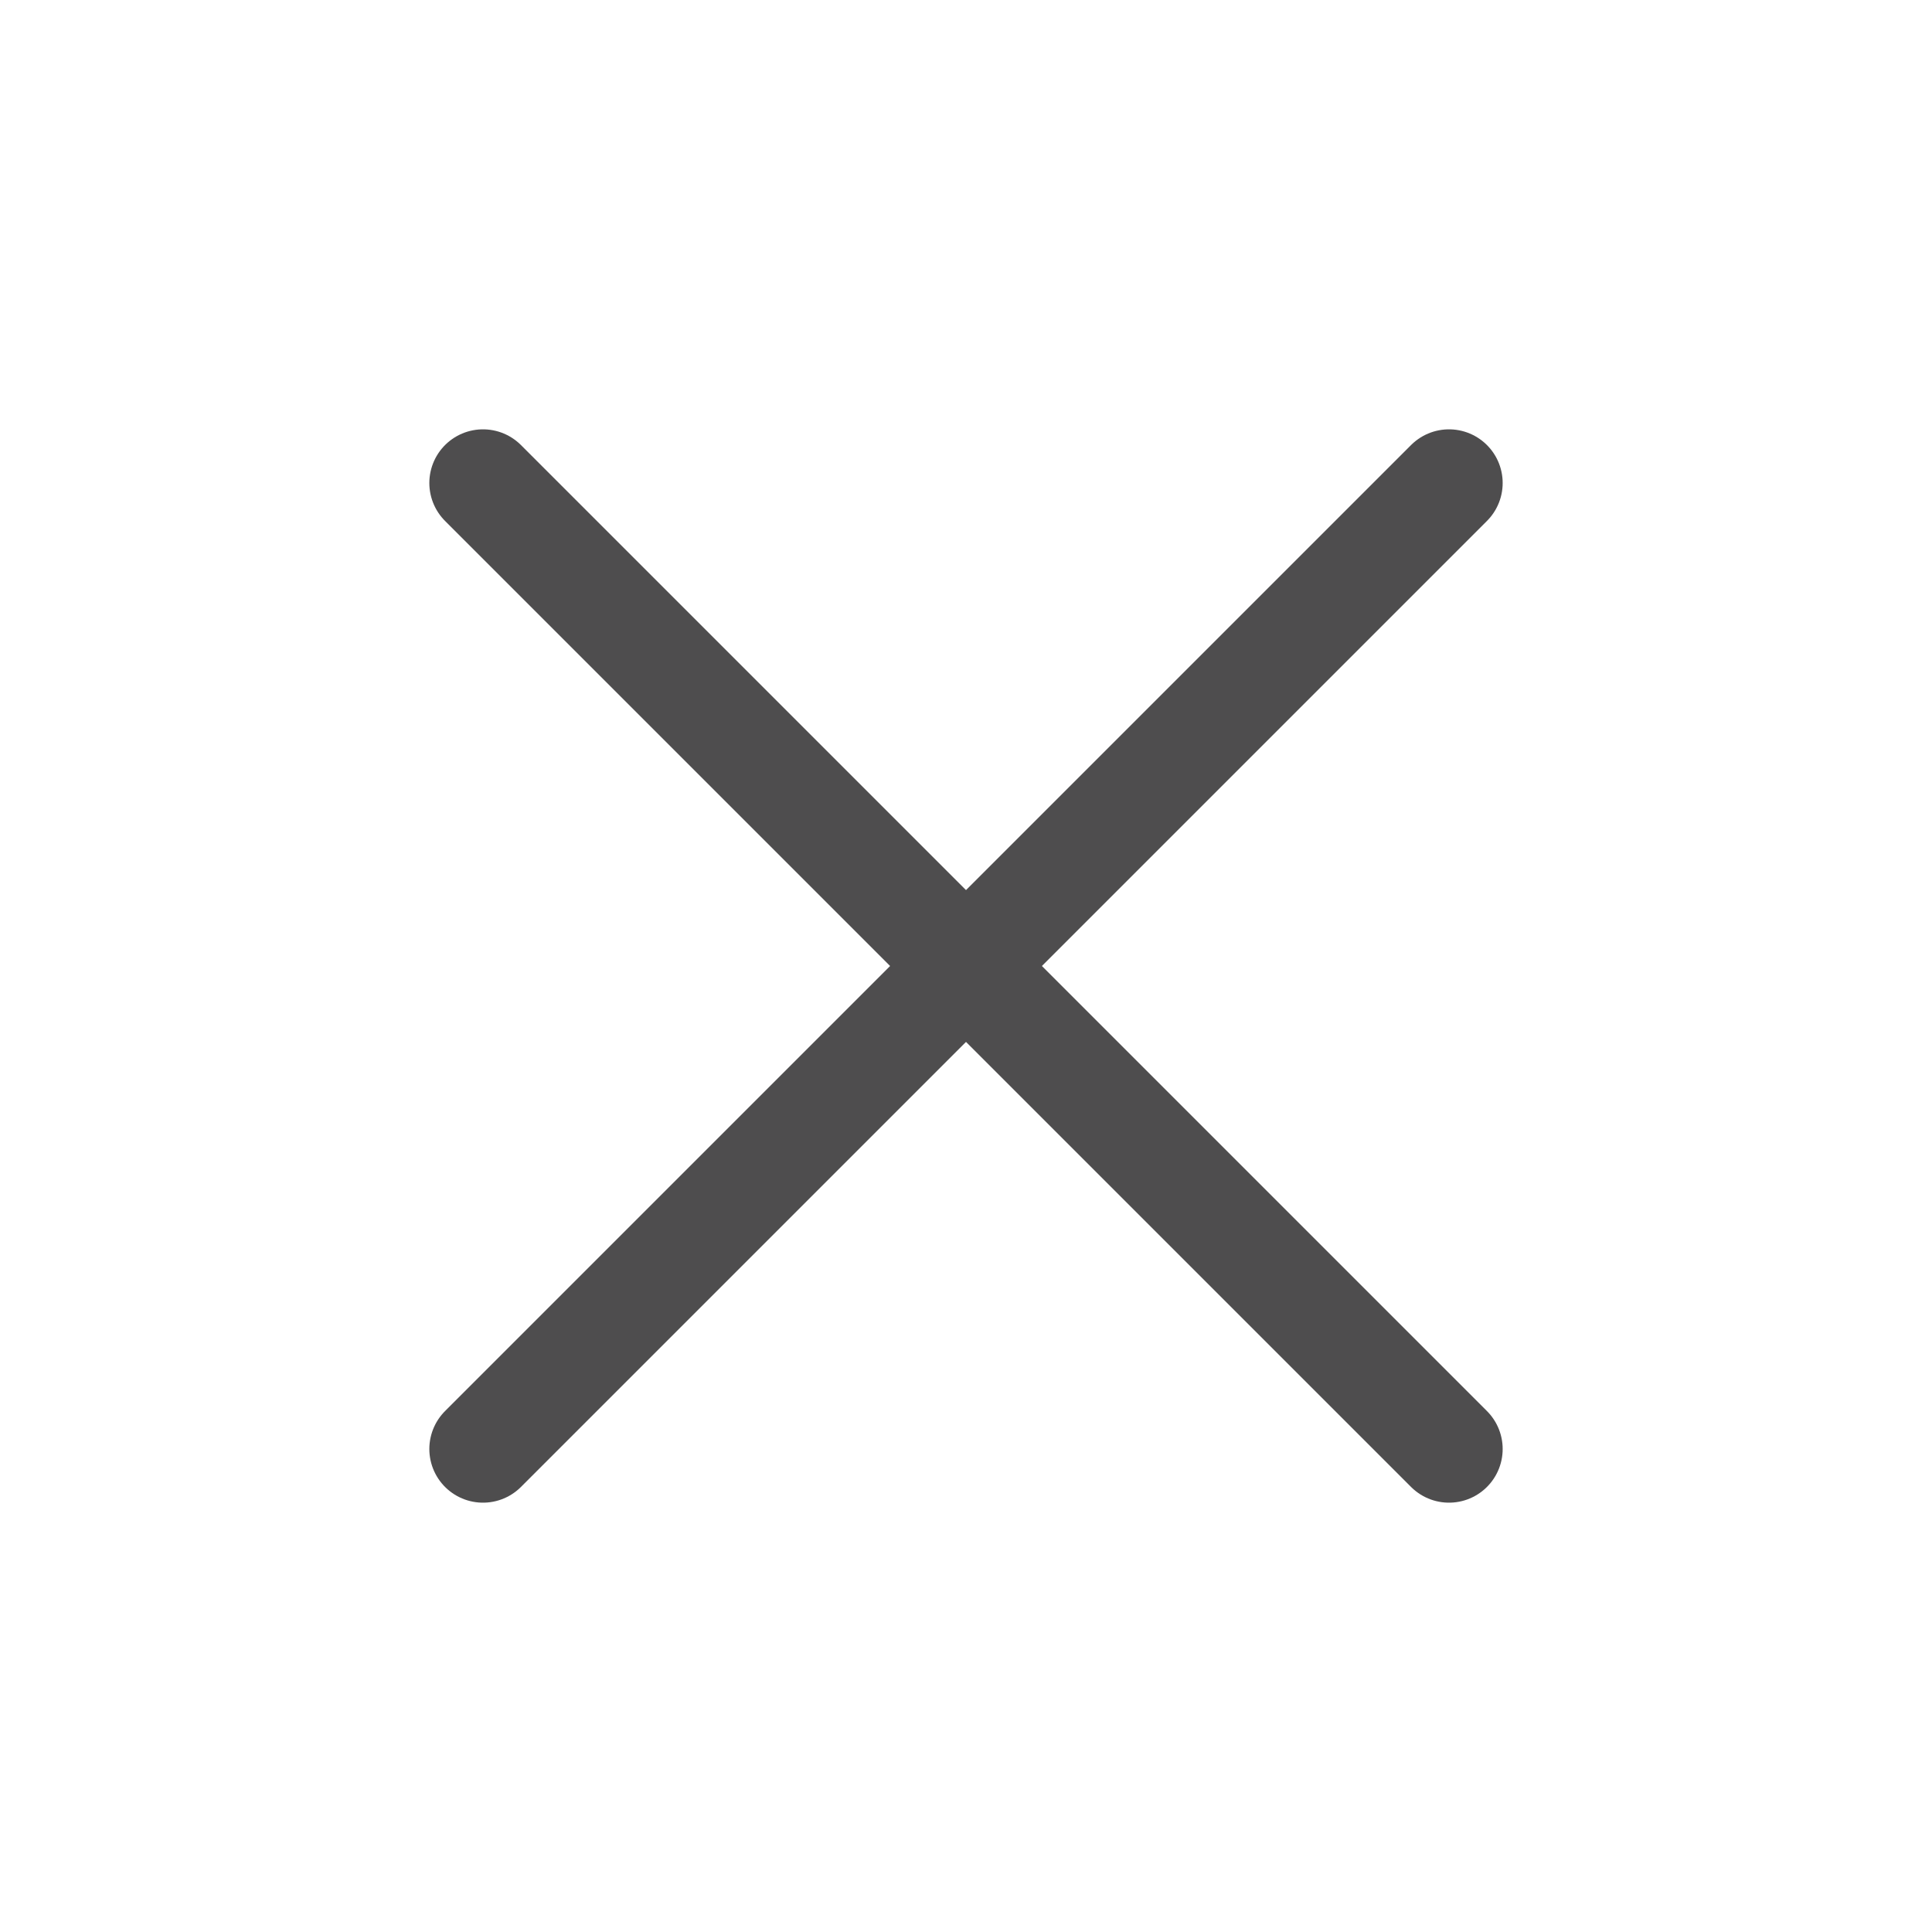
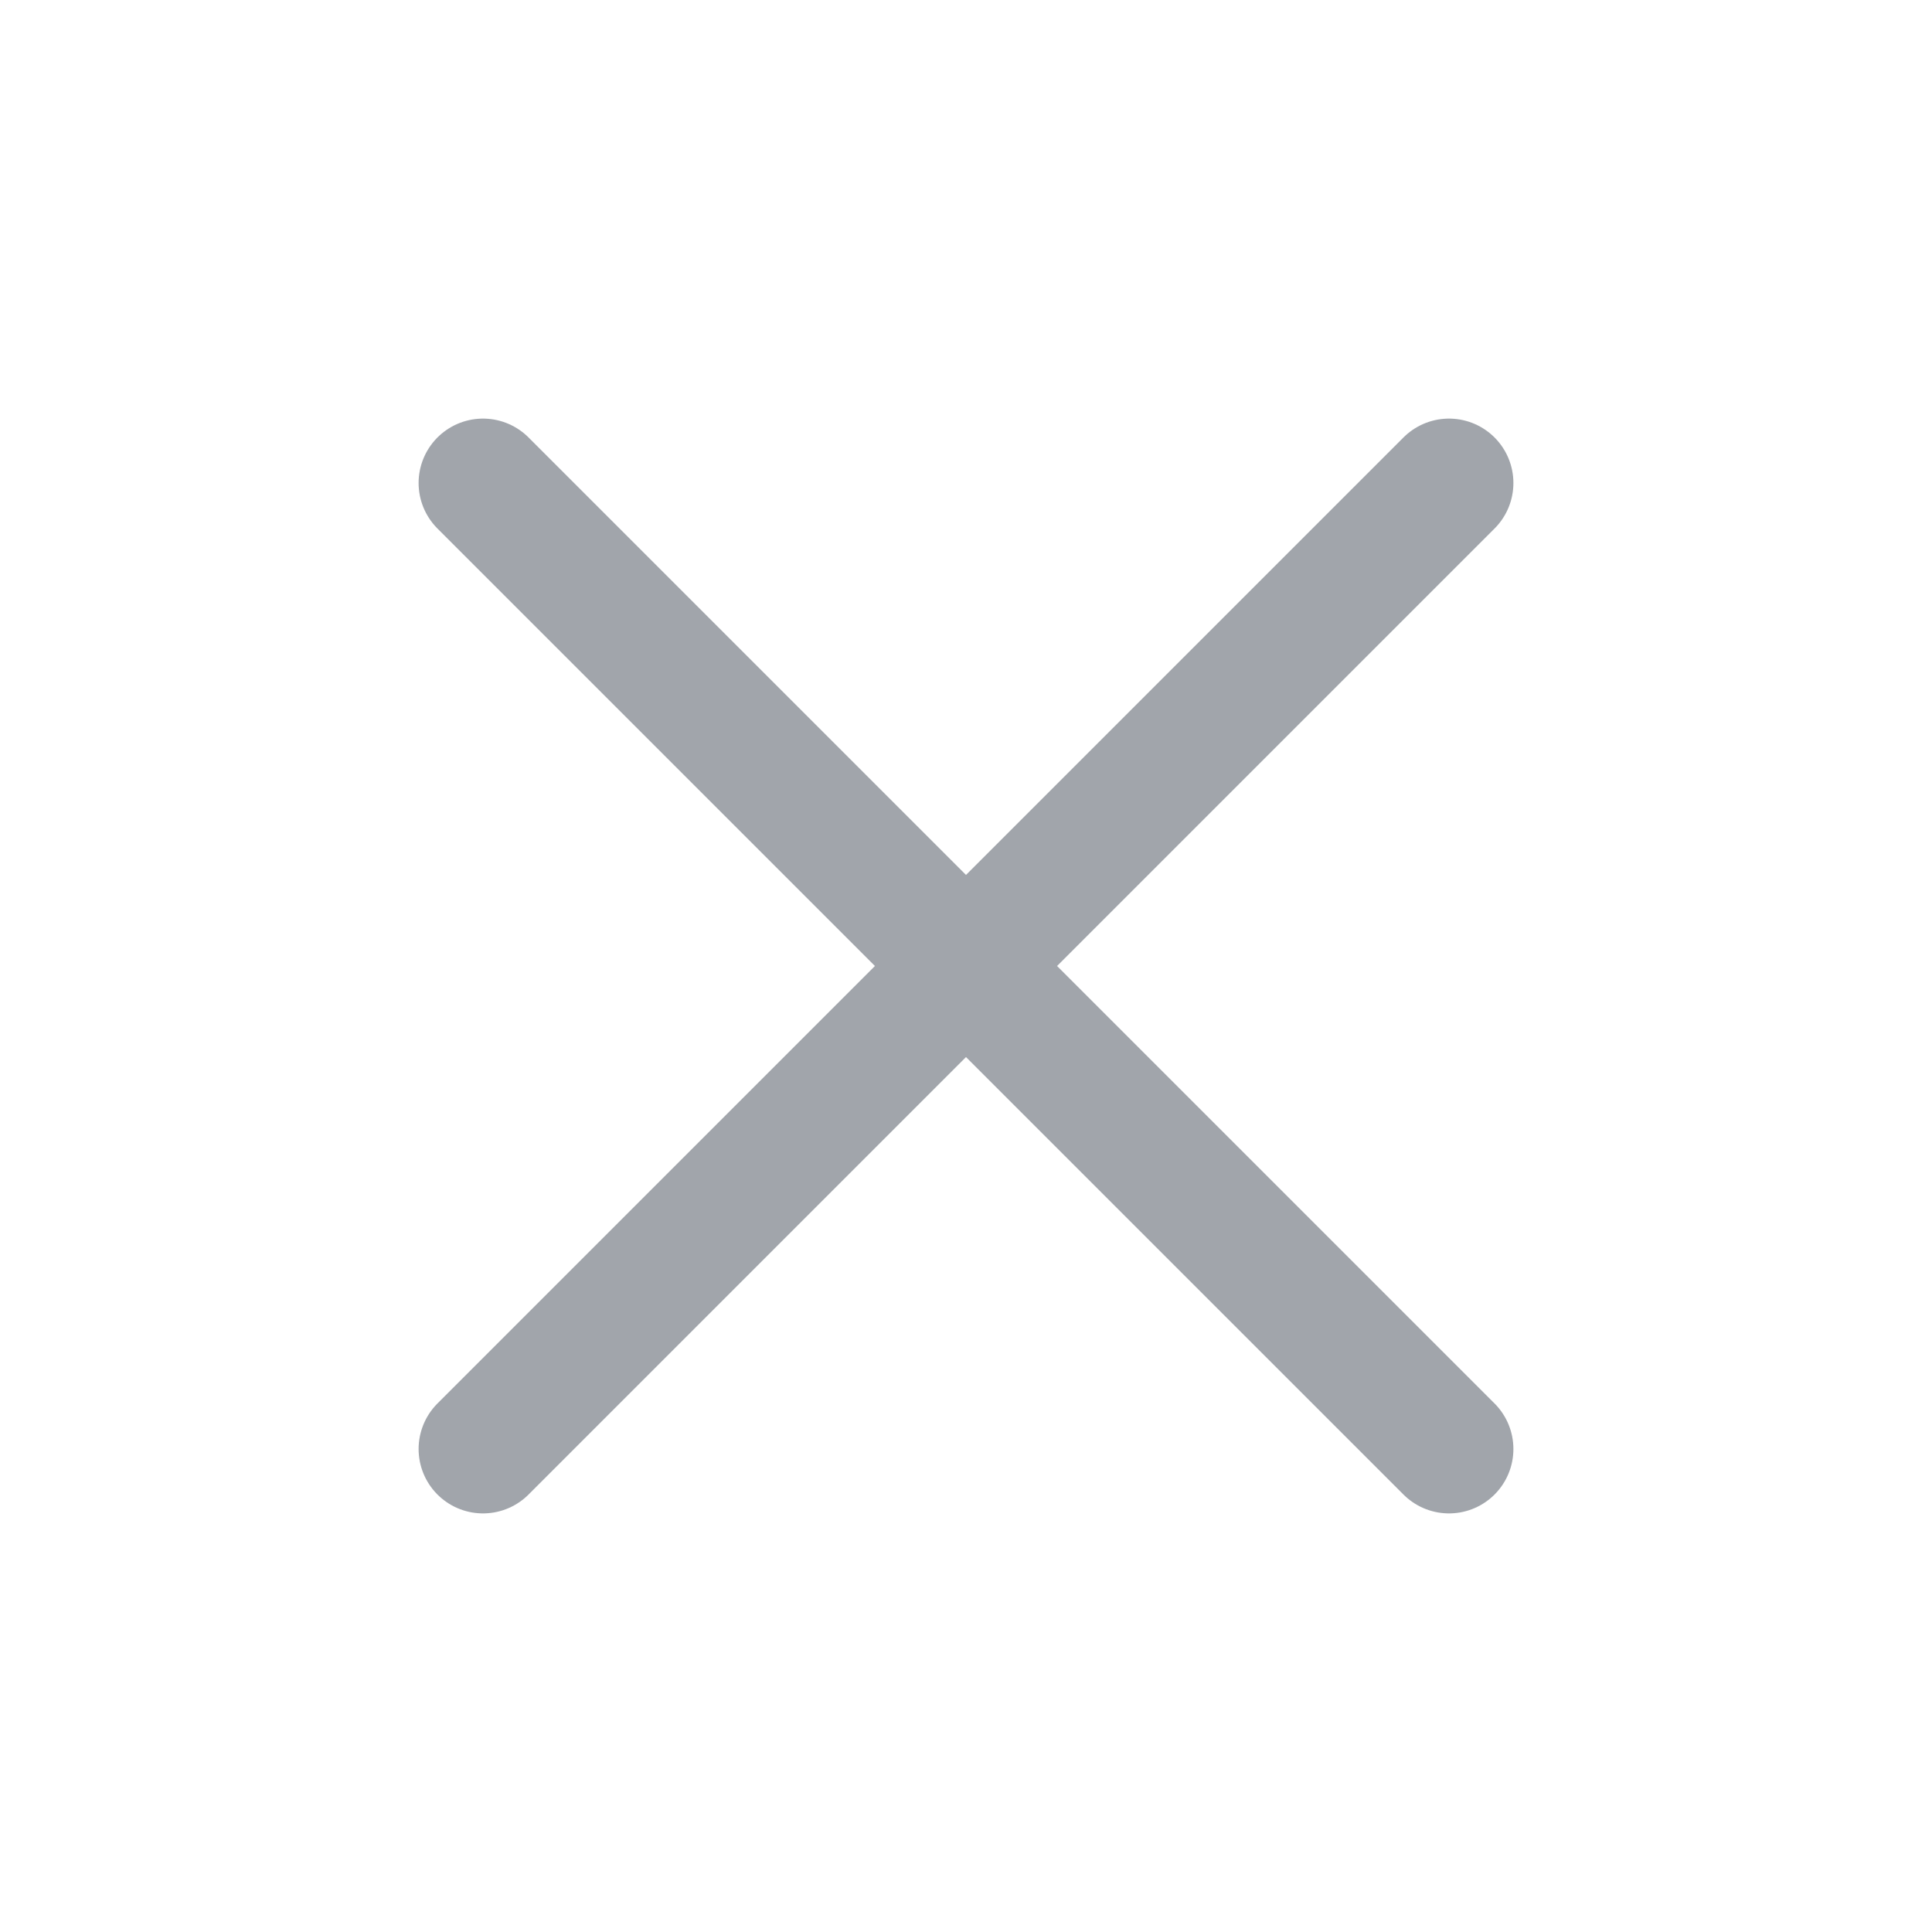
- <svg xmlns="http://www.w3.org/2000/svg" width="36" height="36" viewBox="0 0 36 36" fill="none">
-   <path d="M27 9L9 27" stroke="#4E4D4E" stroke-width="2" stroke-linecap="round" stroke-linejoin="round" />
-   <path d="M9 9L27 27" stroke="#4E4D4E" stroke-width="2" stroke-linecap="round" stroke-linejoin="round" />
+ <svg xmlns="http://www.w3.org/2000/svg" width="30" height="30" viewBox="0 0 30 30" fill="none">
+   <path d="M22.5 7.5L7.5 22.5" stroke="#A1A5AB" stroke-width="2" stroke-linecap="round" stroke-linejoin="round" />
+   <path d="M7.5 7.5L22.5 22.5" stroke="#A1A5AB" stroke-width="2" stroke-linecap="round" stroke-linejoin="round" />
</svg>
